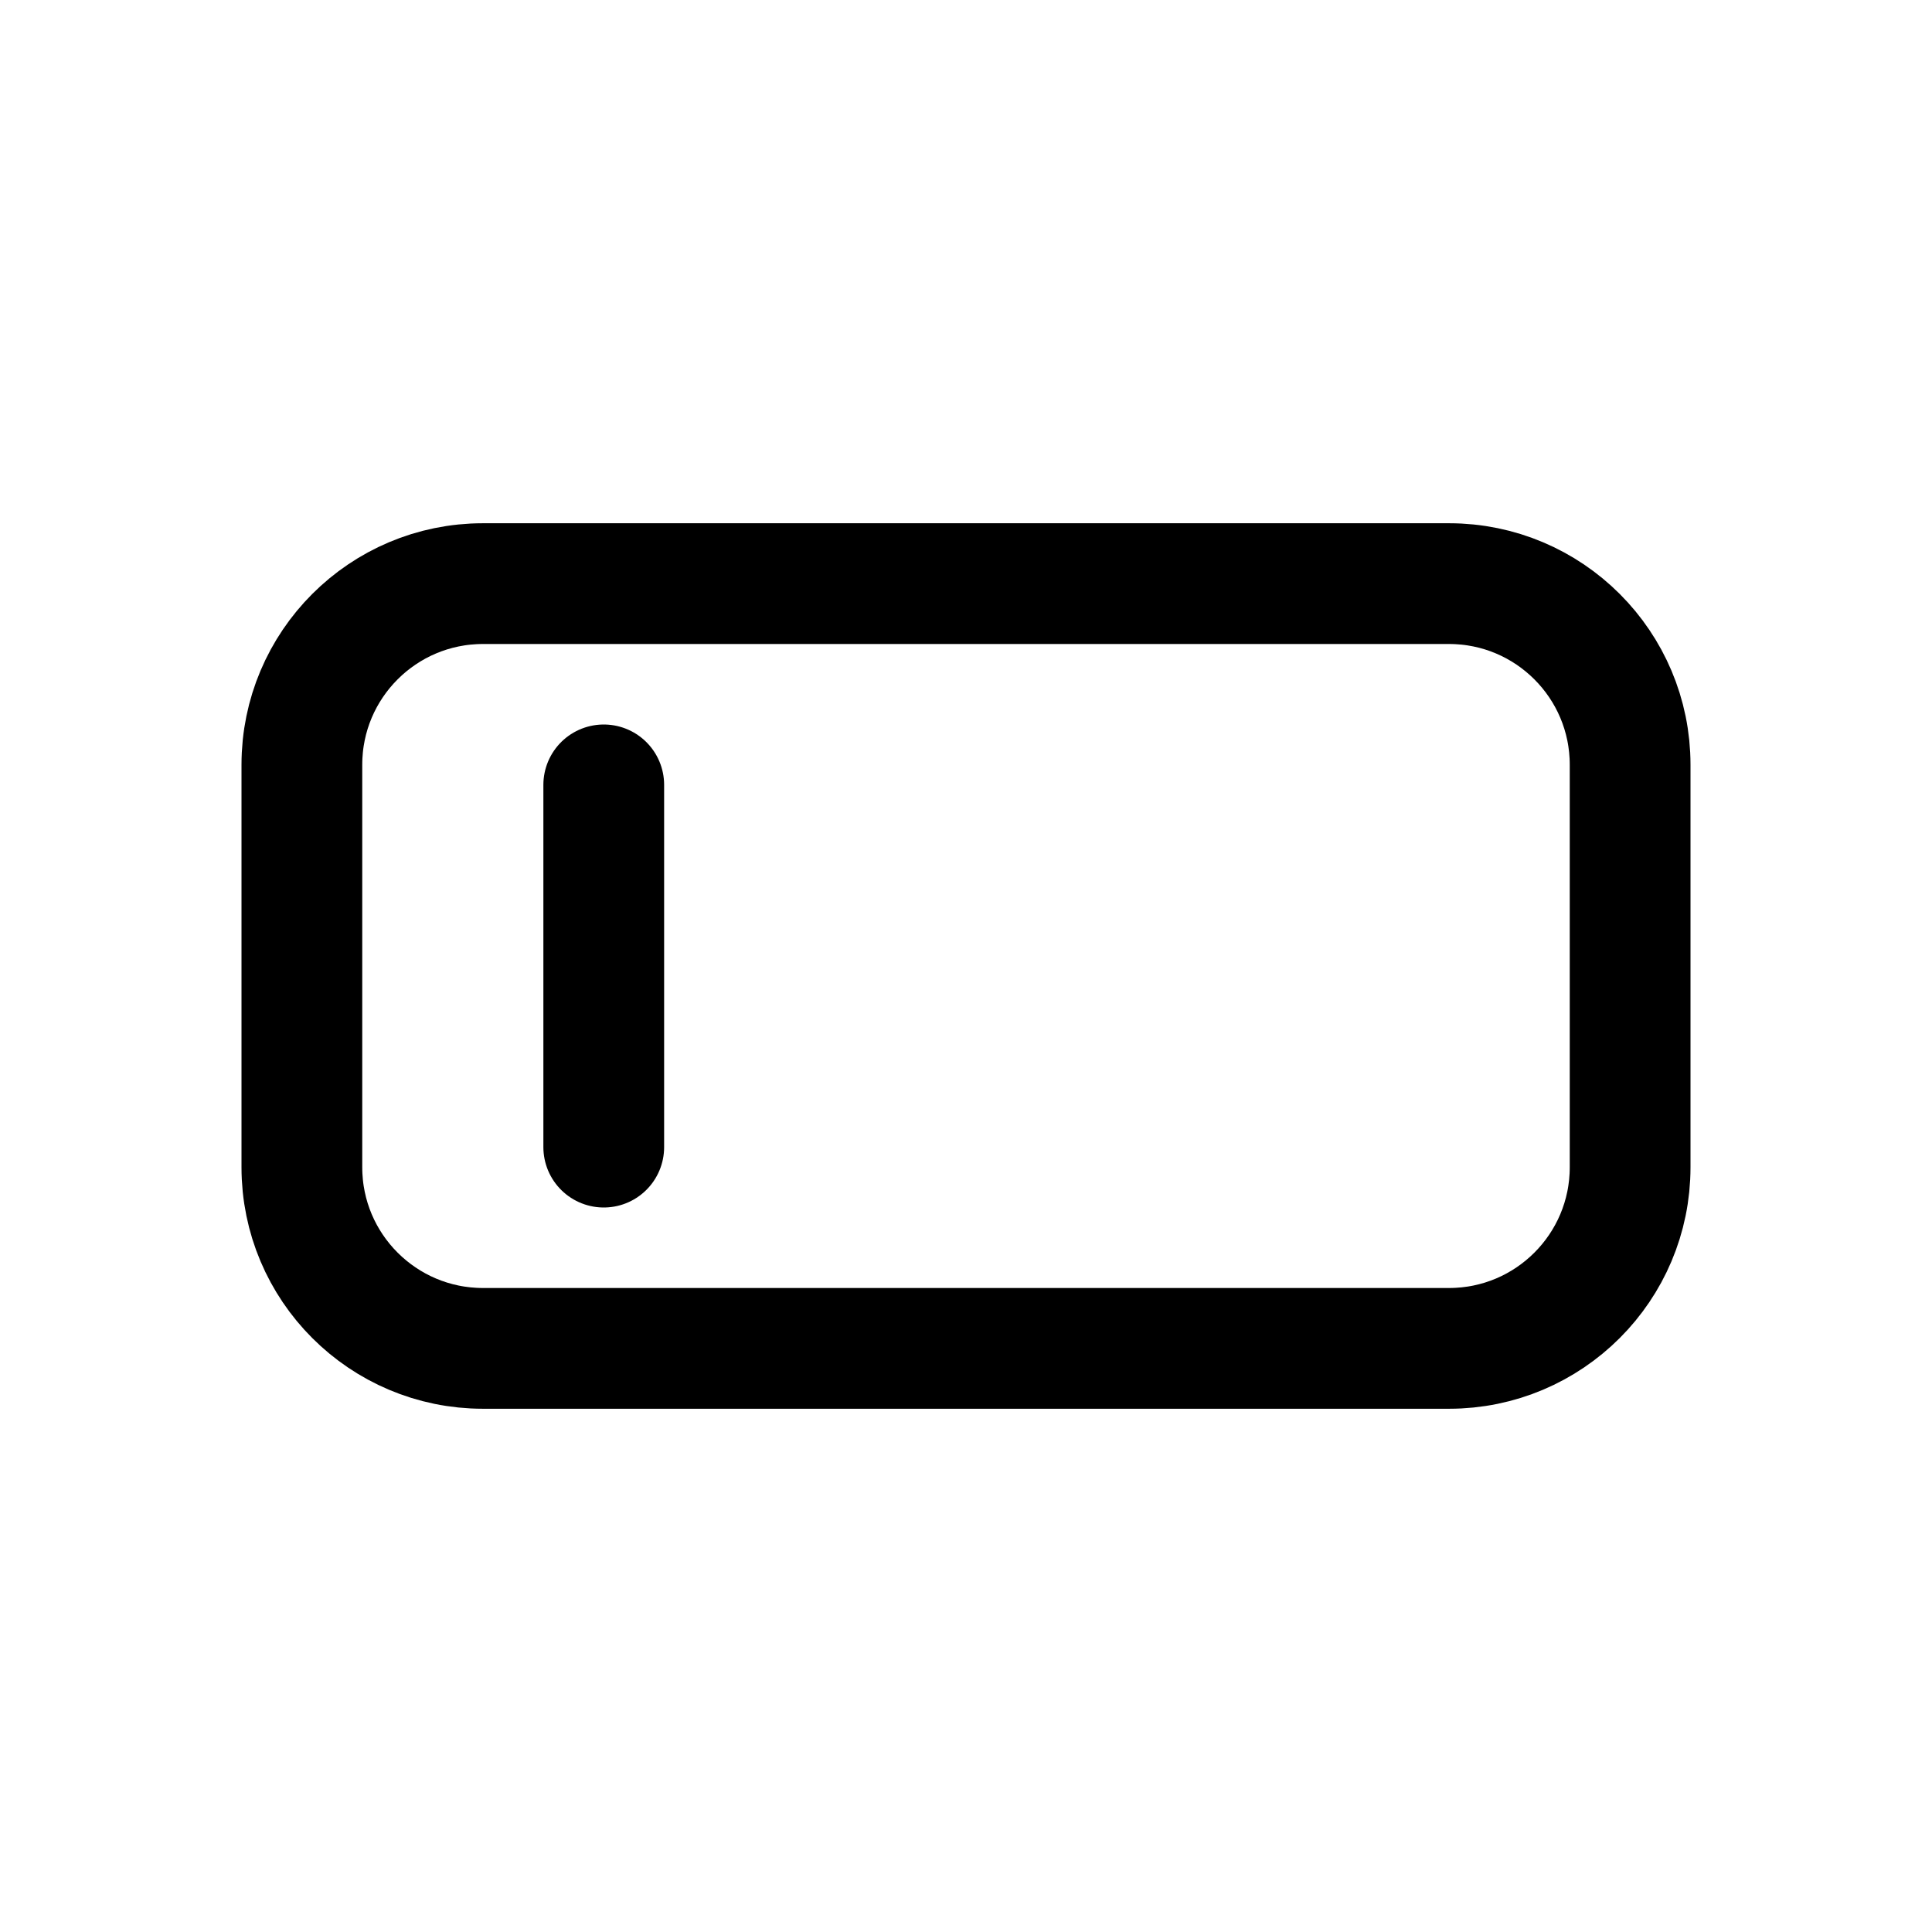
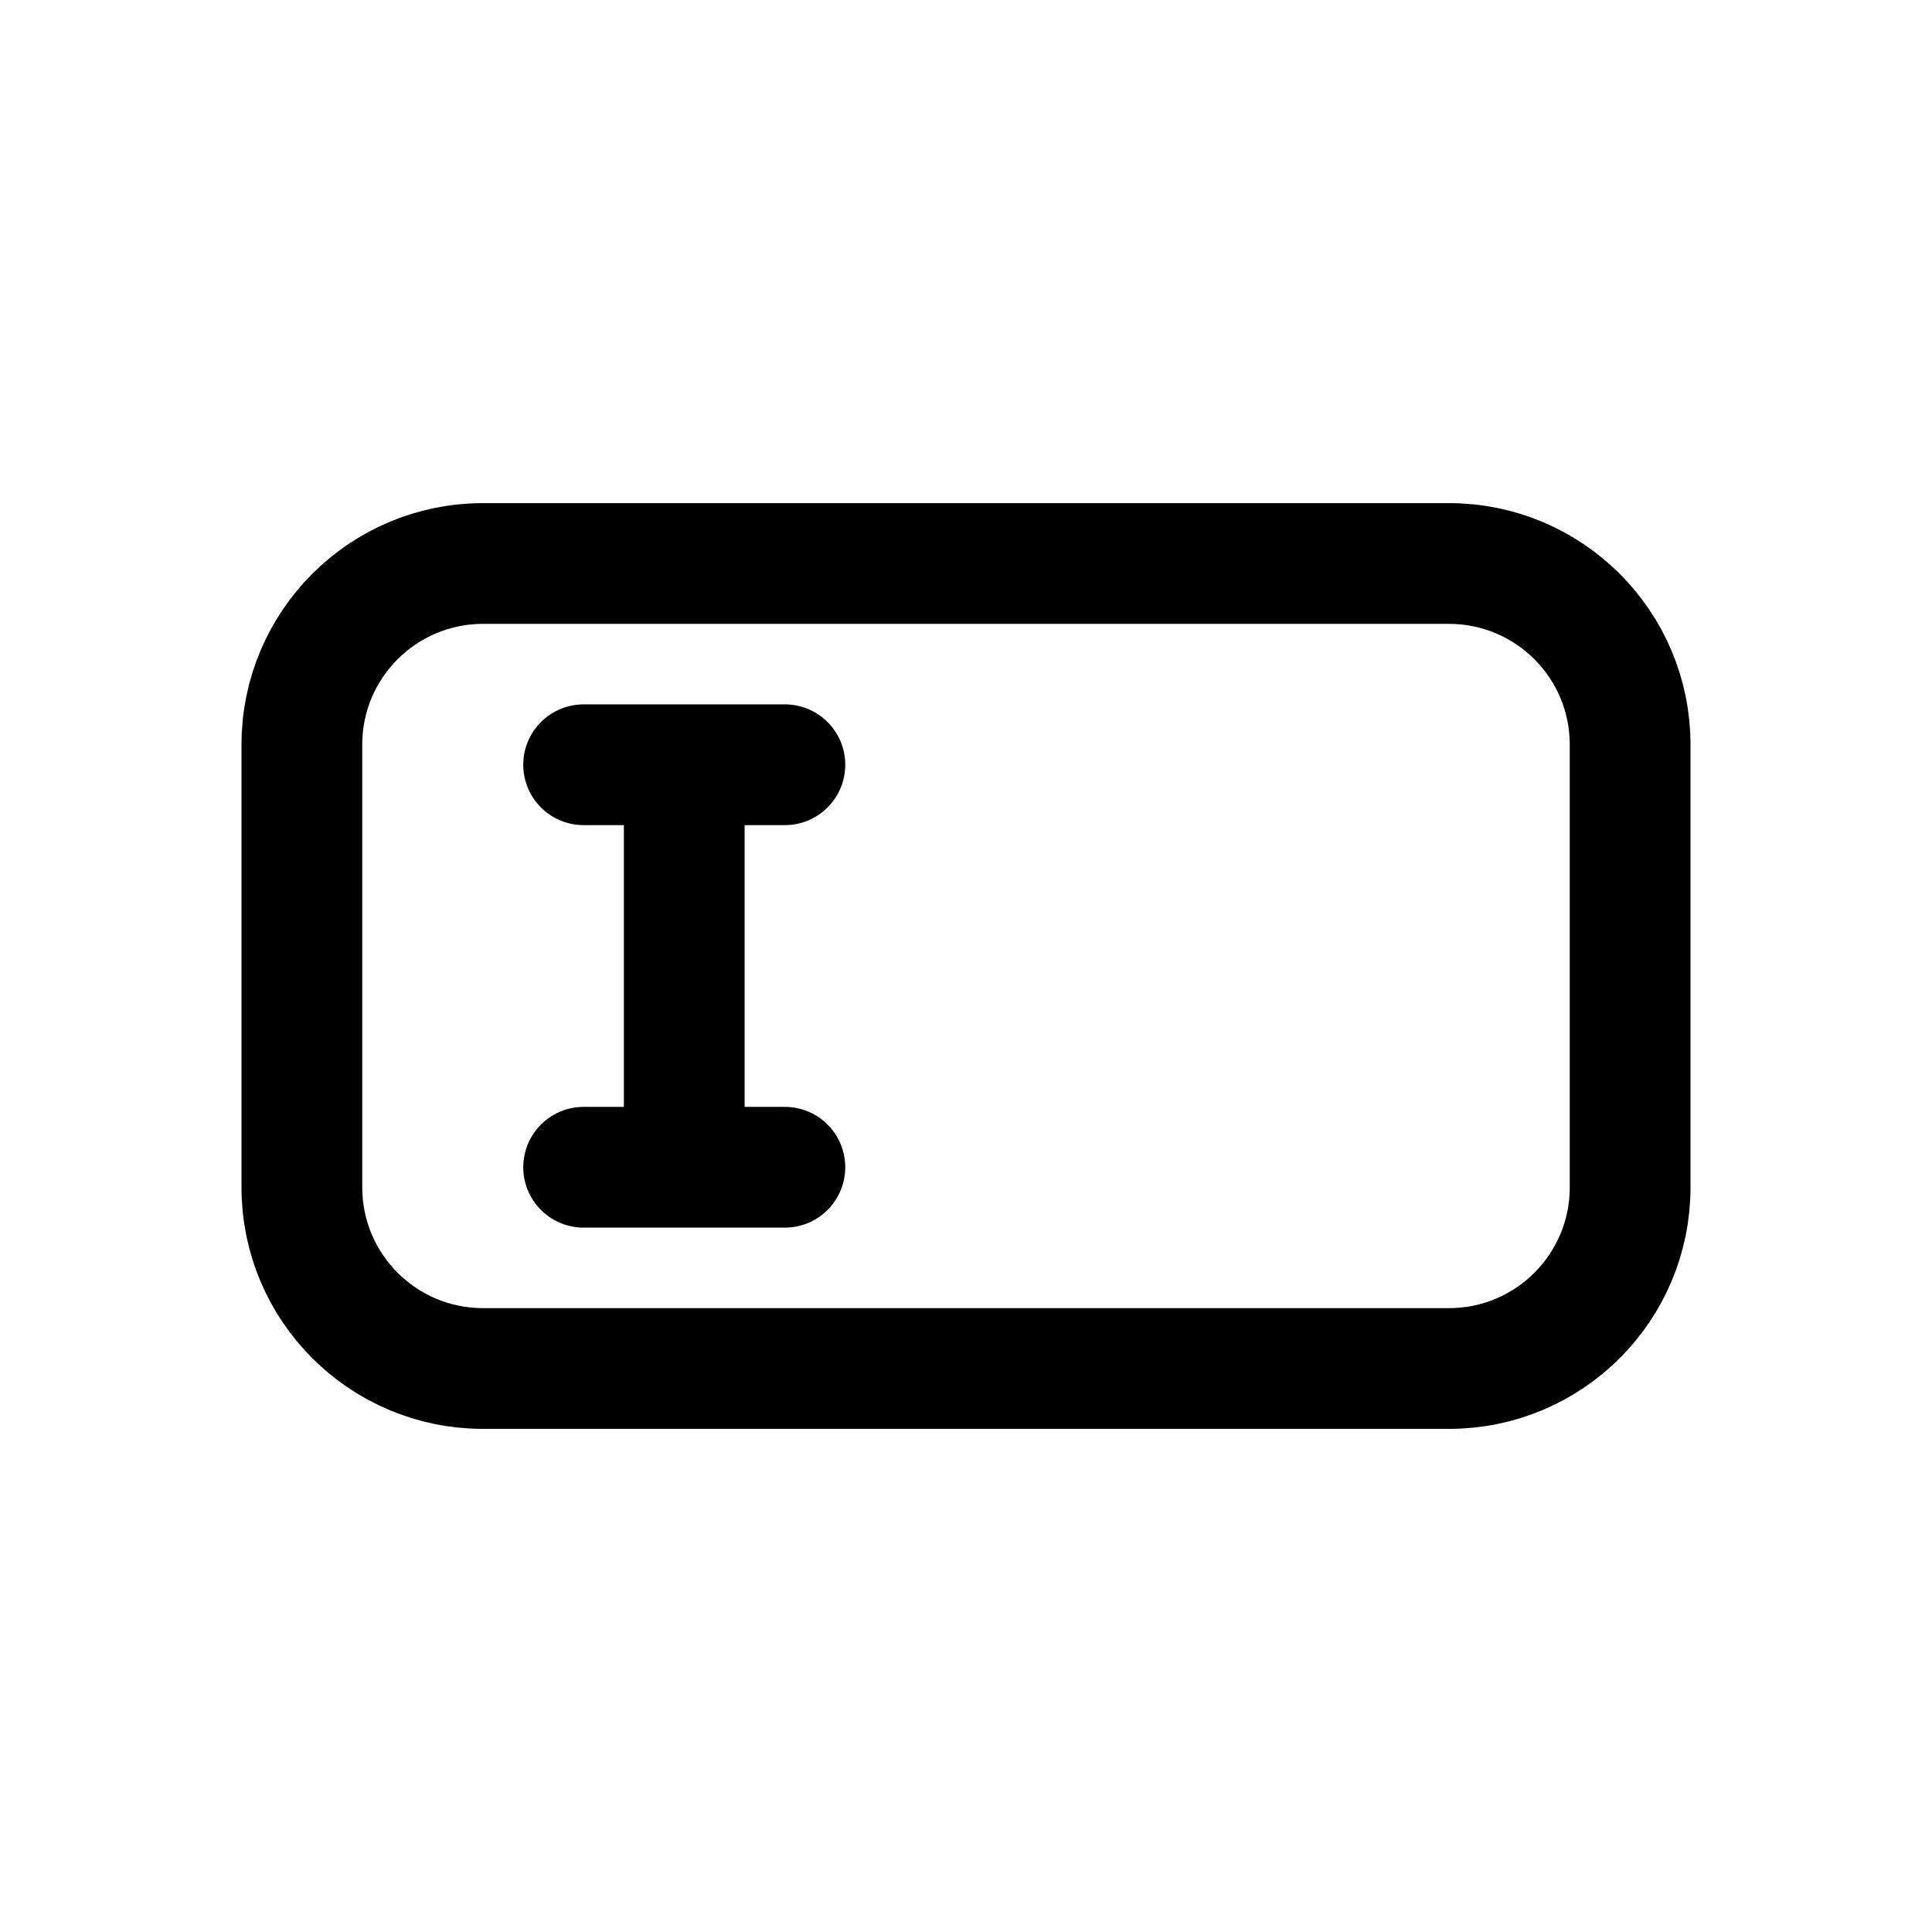
<svg xmlns="http://www.w3.org/2000/svg" viewBox="0 0 24 24" fill="none" stroke="currentColor" stroke-width="1.5" stroke-linecap="round" stroke-linejoin="round">
-   <rect x="3.75" y="7.25" width="16.5" height="9.5" rx="2.25" />
-   <path d="M7.5 9.75v4.5" />
+   <rect x="3.75" y="7" width="16.5" height="10" rx="2.25" />
+   <path d="M7.25 9.5h2.5M8.5 9.5V14.5M7.25 14.5h2.5" />
</svg>
